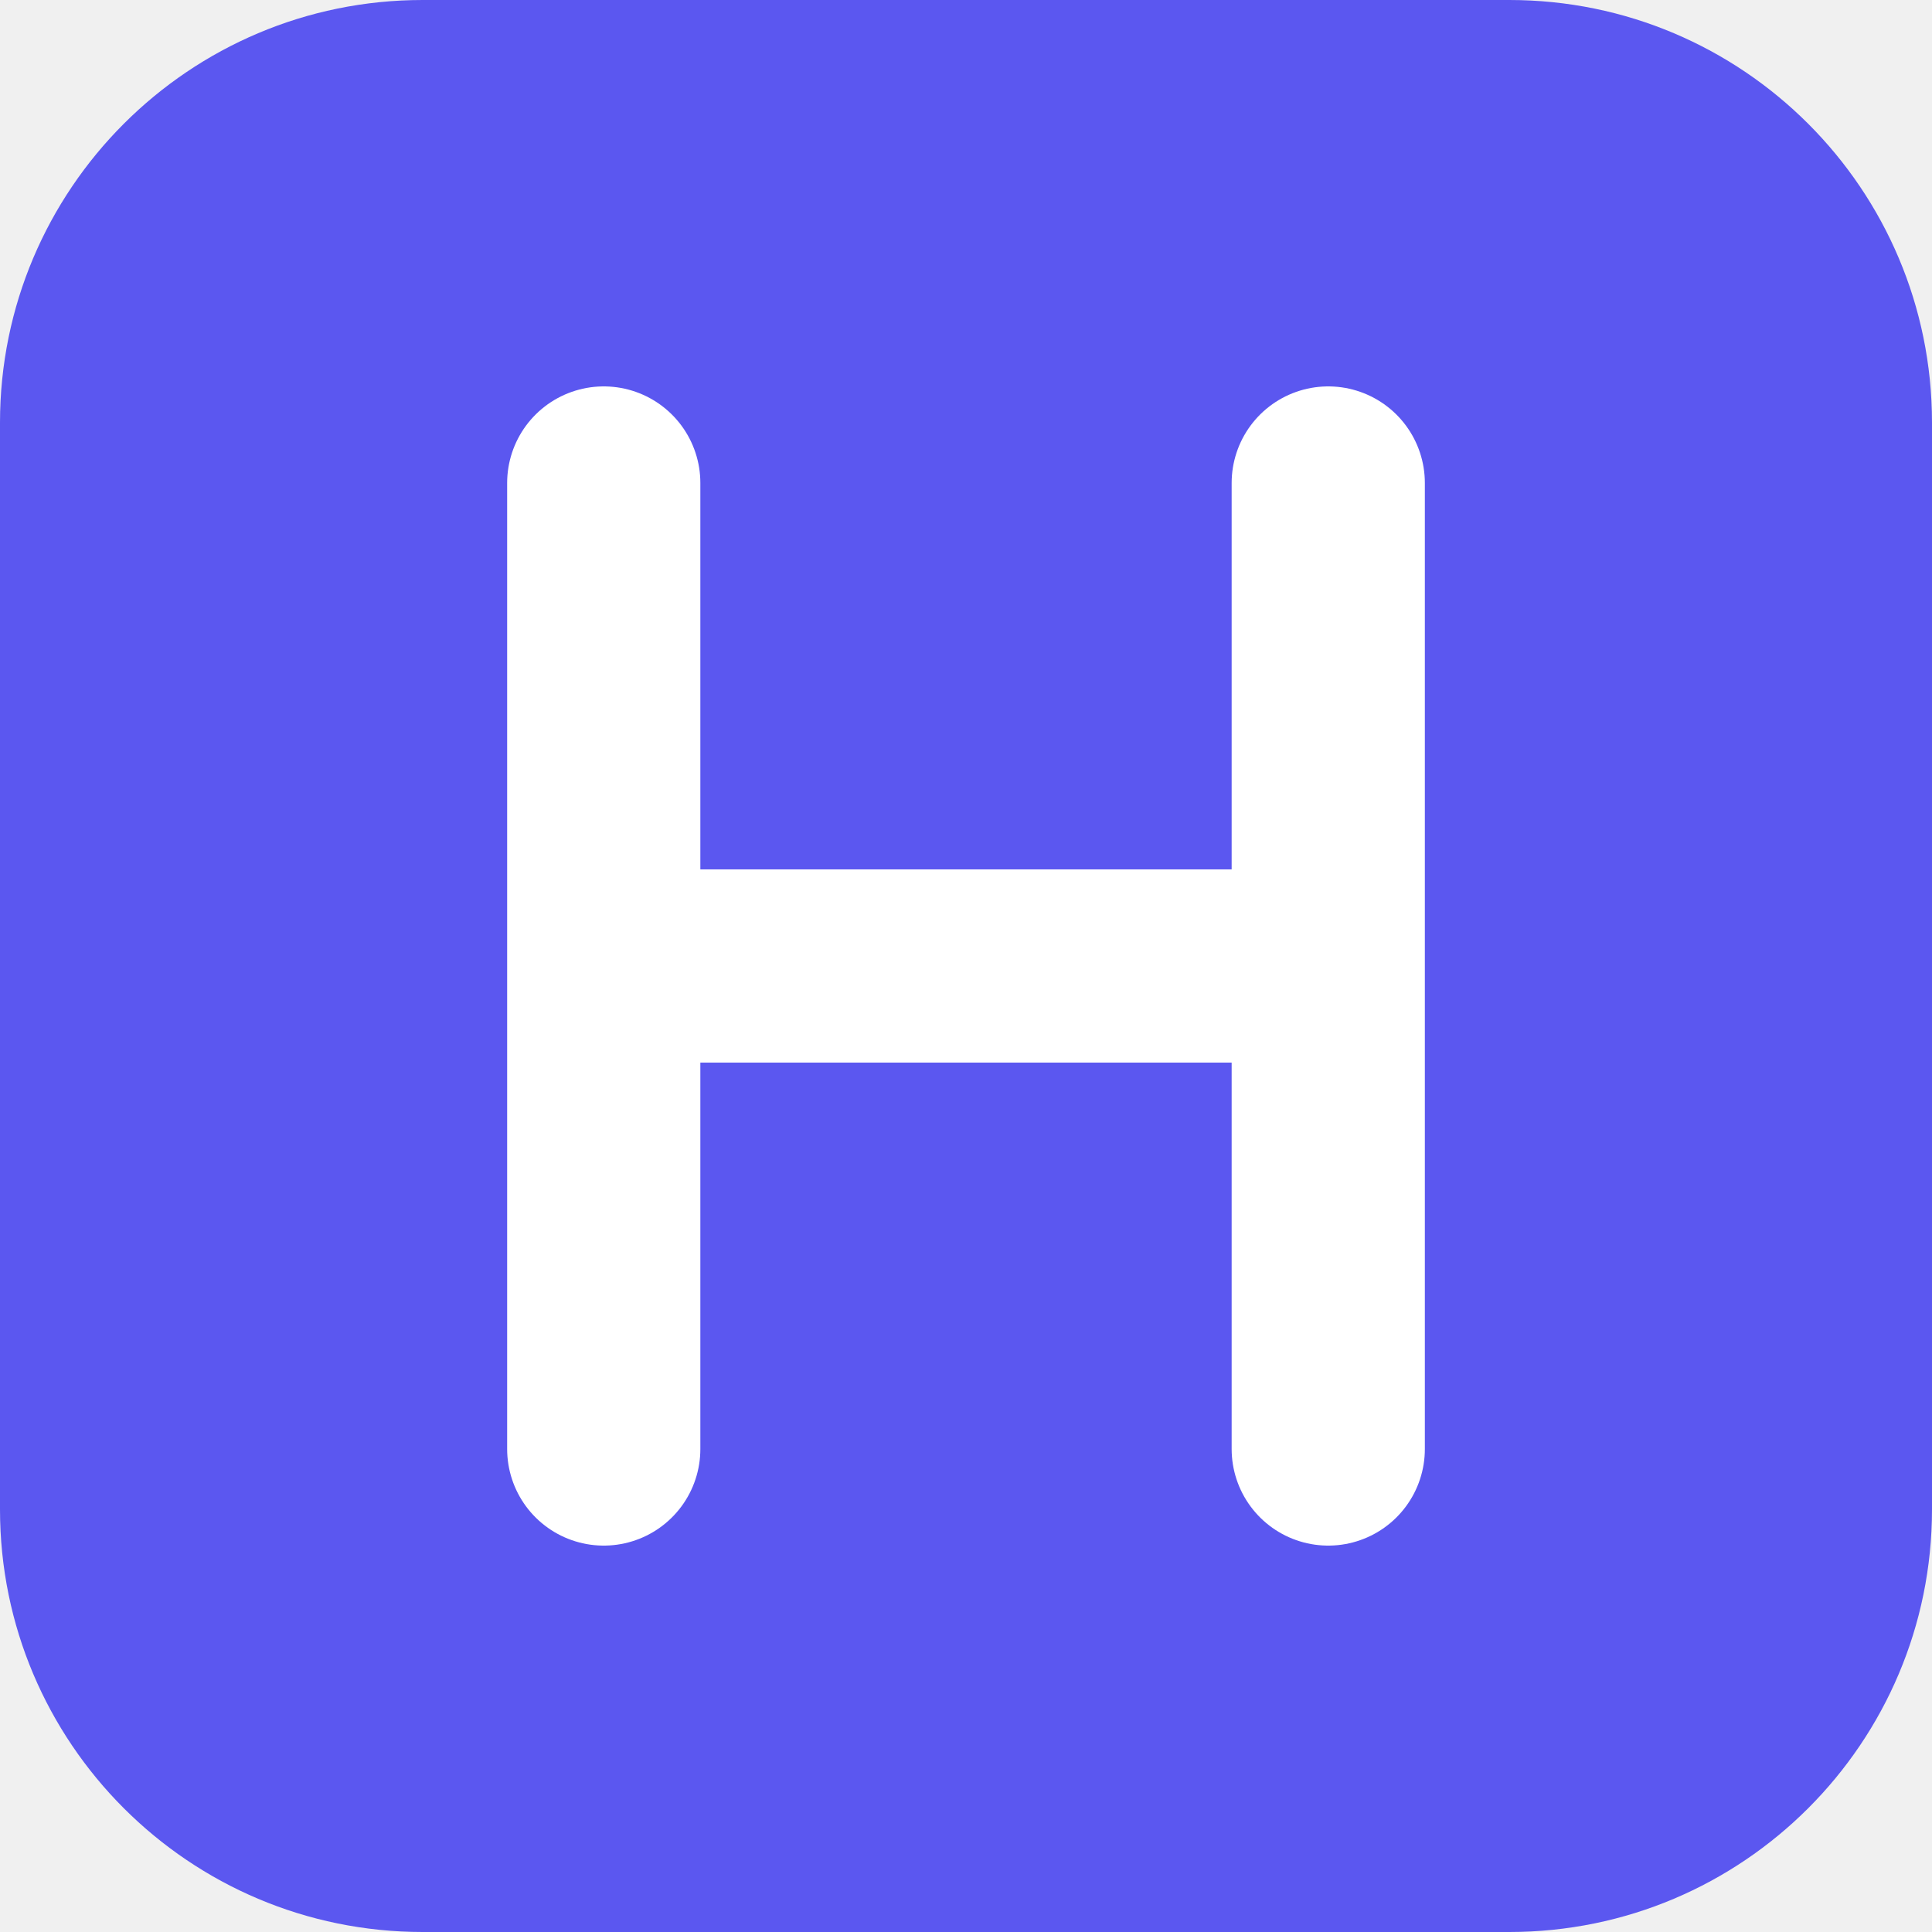
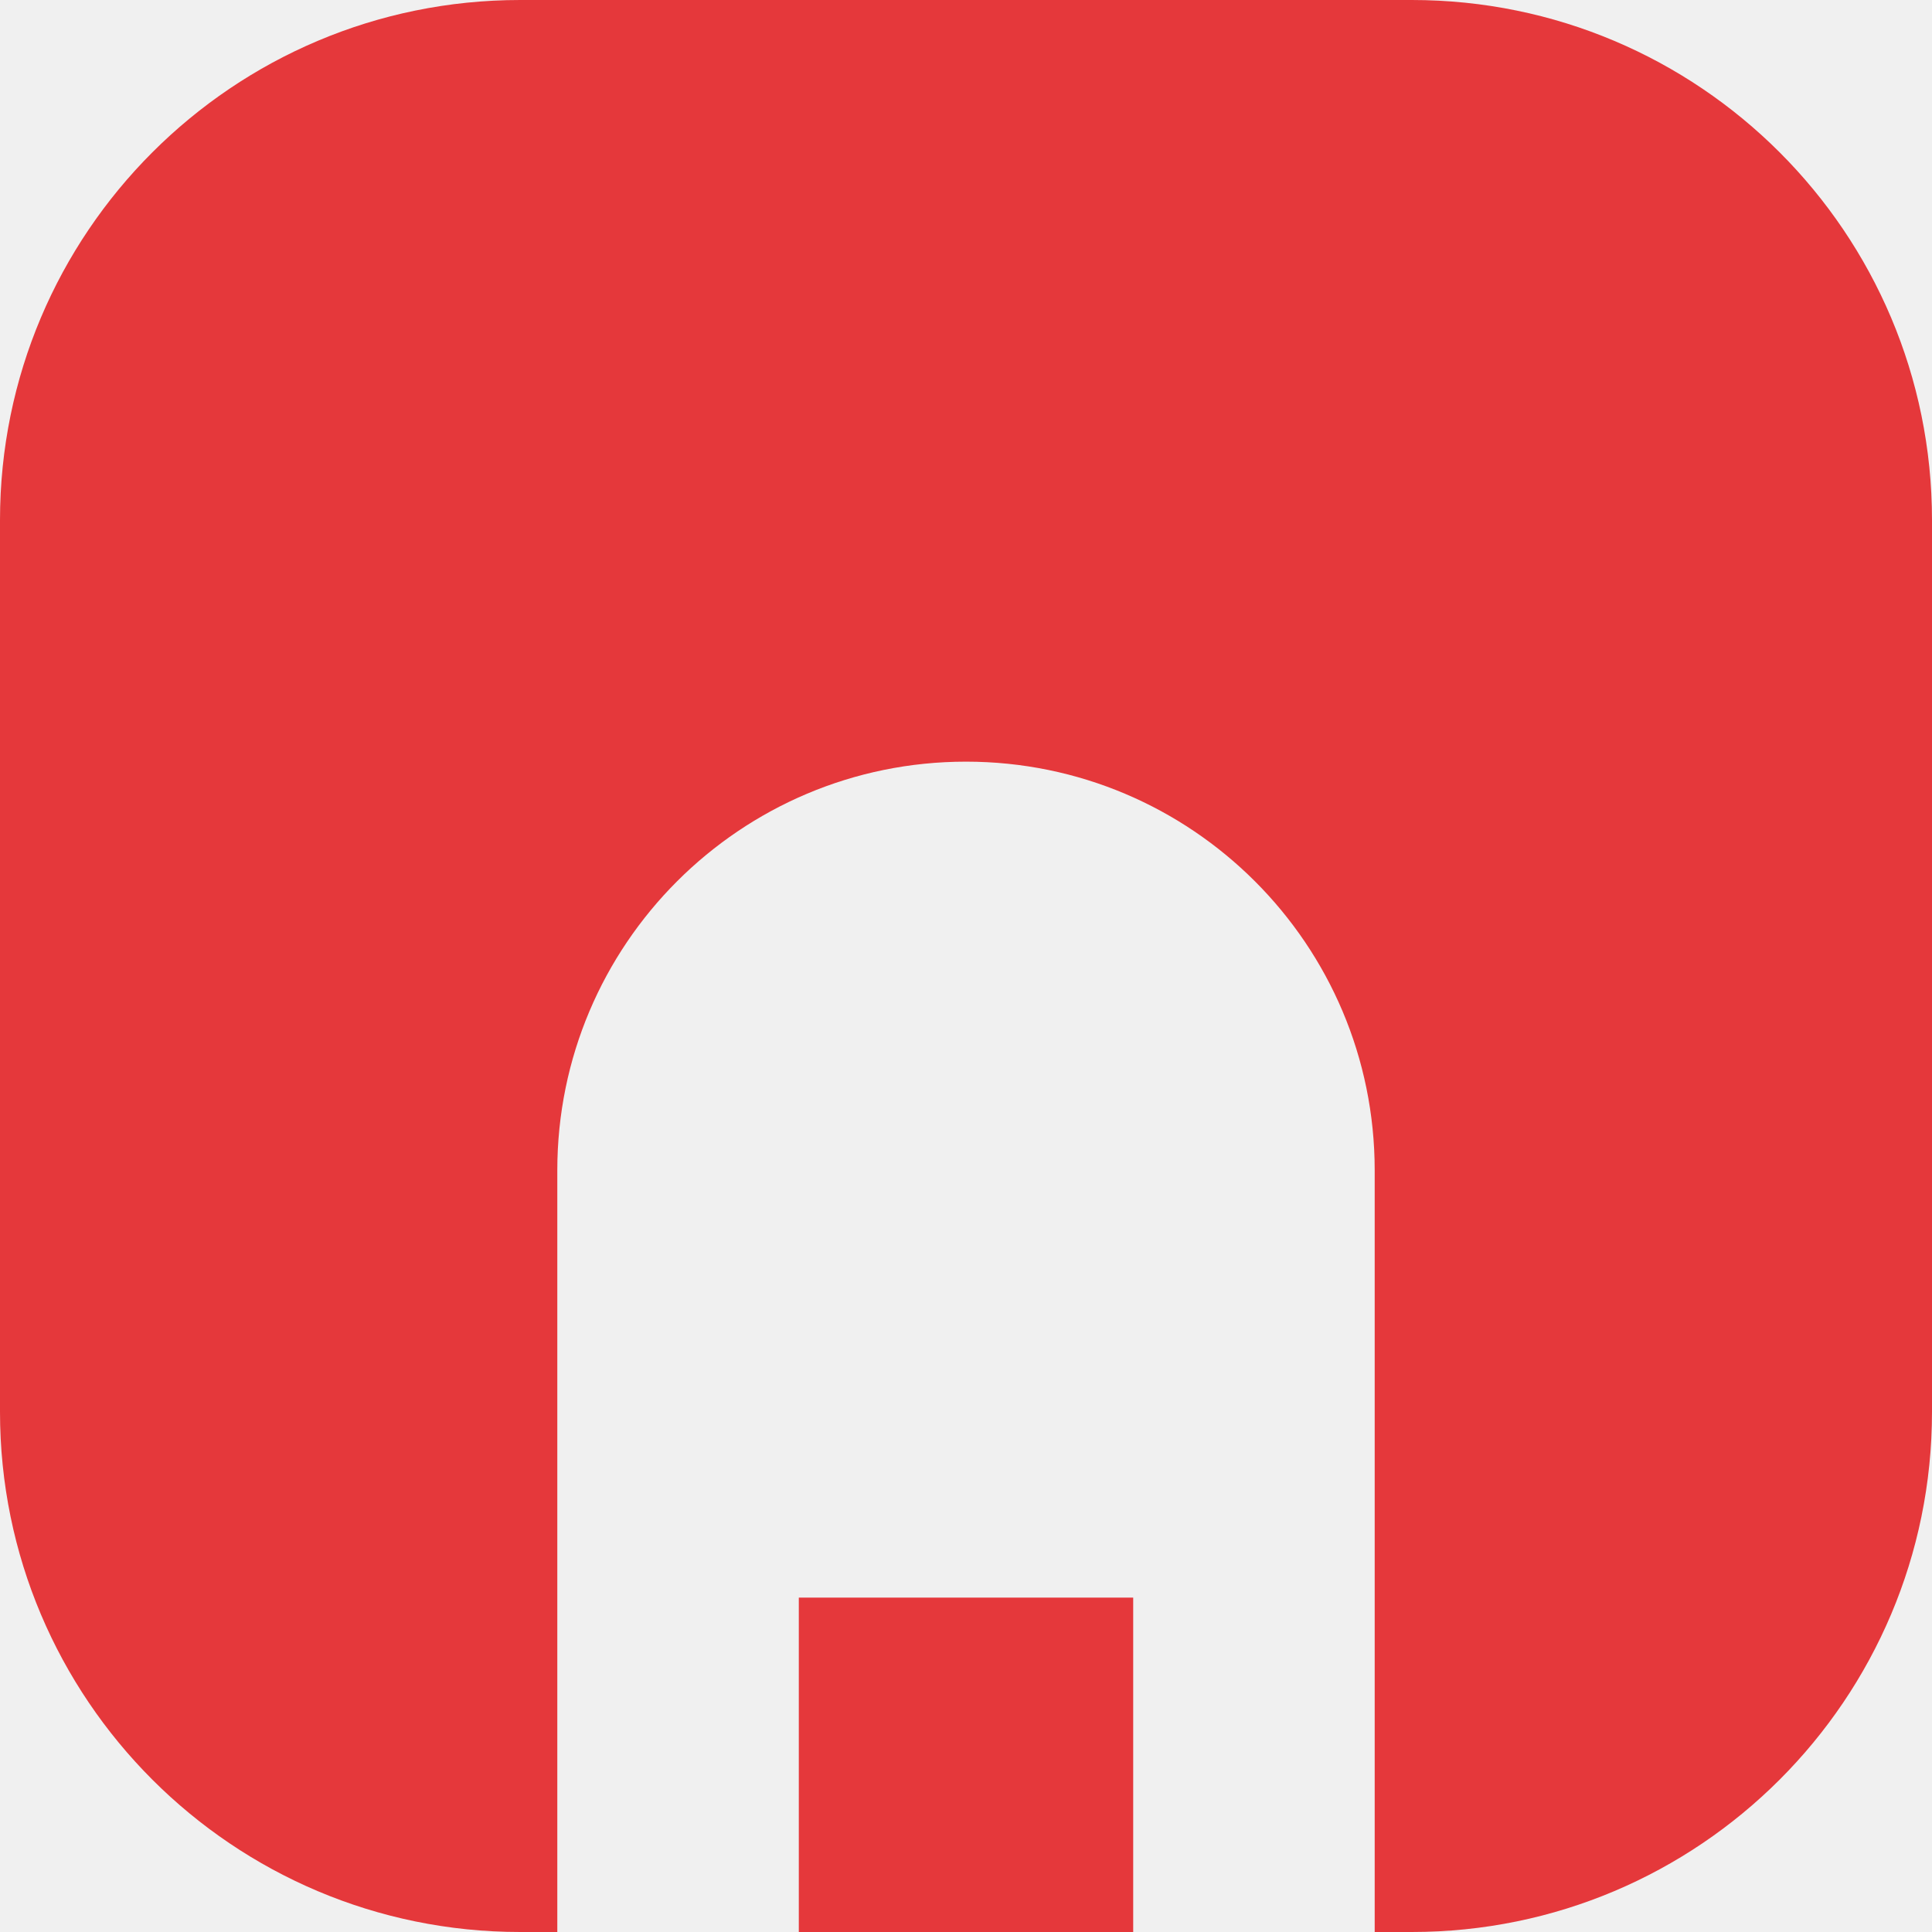
- <svg xmlns="http://www.w3.org/2000/svg" viewBox="0 0 32 32">
-   <rect width="32" height="32" rx="7" fill="#5b57f0" />
-   <path d="M10 8v16M22 8v16M10 16h12" fill="none" stroke="#fff" stroke-width="3.2" stroke-linecap="round" />
+ <svg xmlns="http://www.w3.org/2000/svg" viewBox="24 24 208 208">
+   <path fill="#e5383b" fill-rule="evenodd" d="M80 24H176A56 56 0 0 1 232 80V176A56 56 0 0 1 176 232H80A56 56 0 0 1 24 176V80A56 56 0 0 1 80 24ZM84 232V150A44 44 0 0 1 172 150V232Z" />
+   <path fill="#e5383b" d="M110 196H146V232H110Z" />
</svg>
